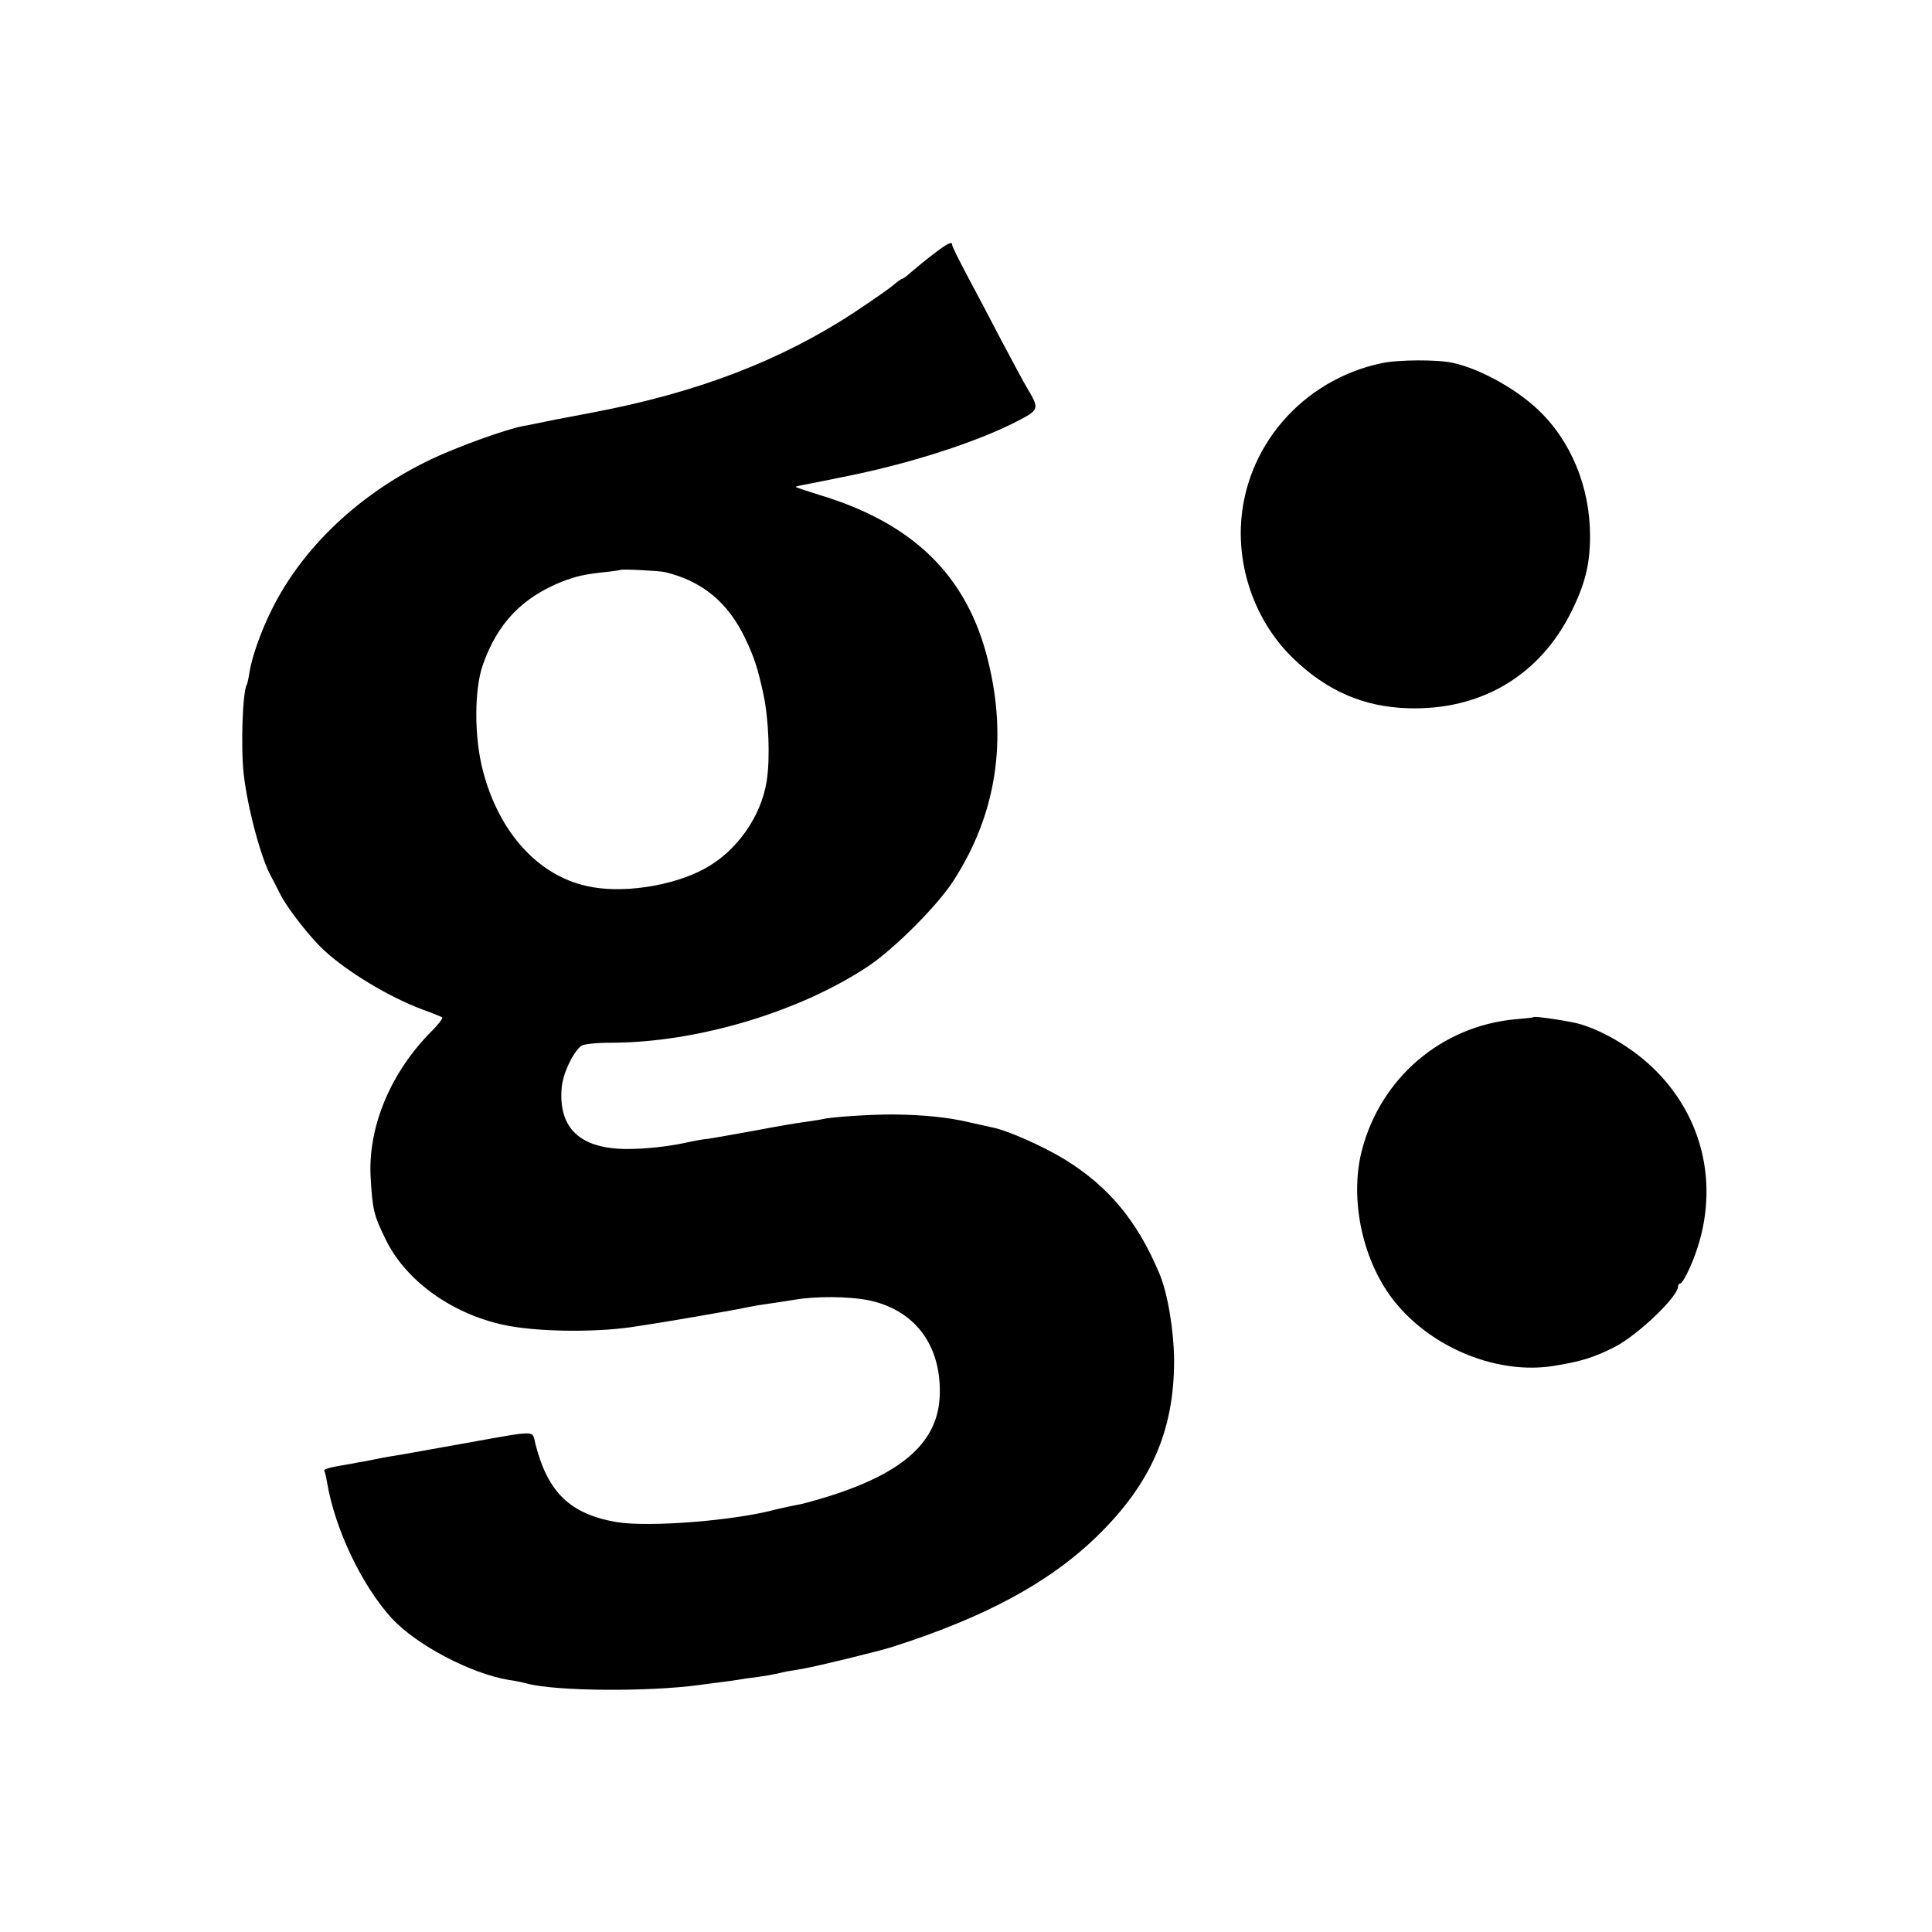
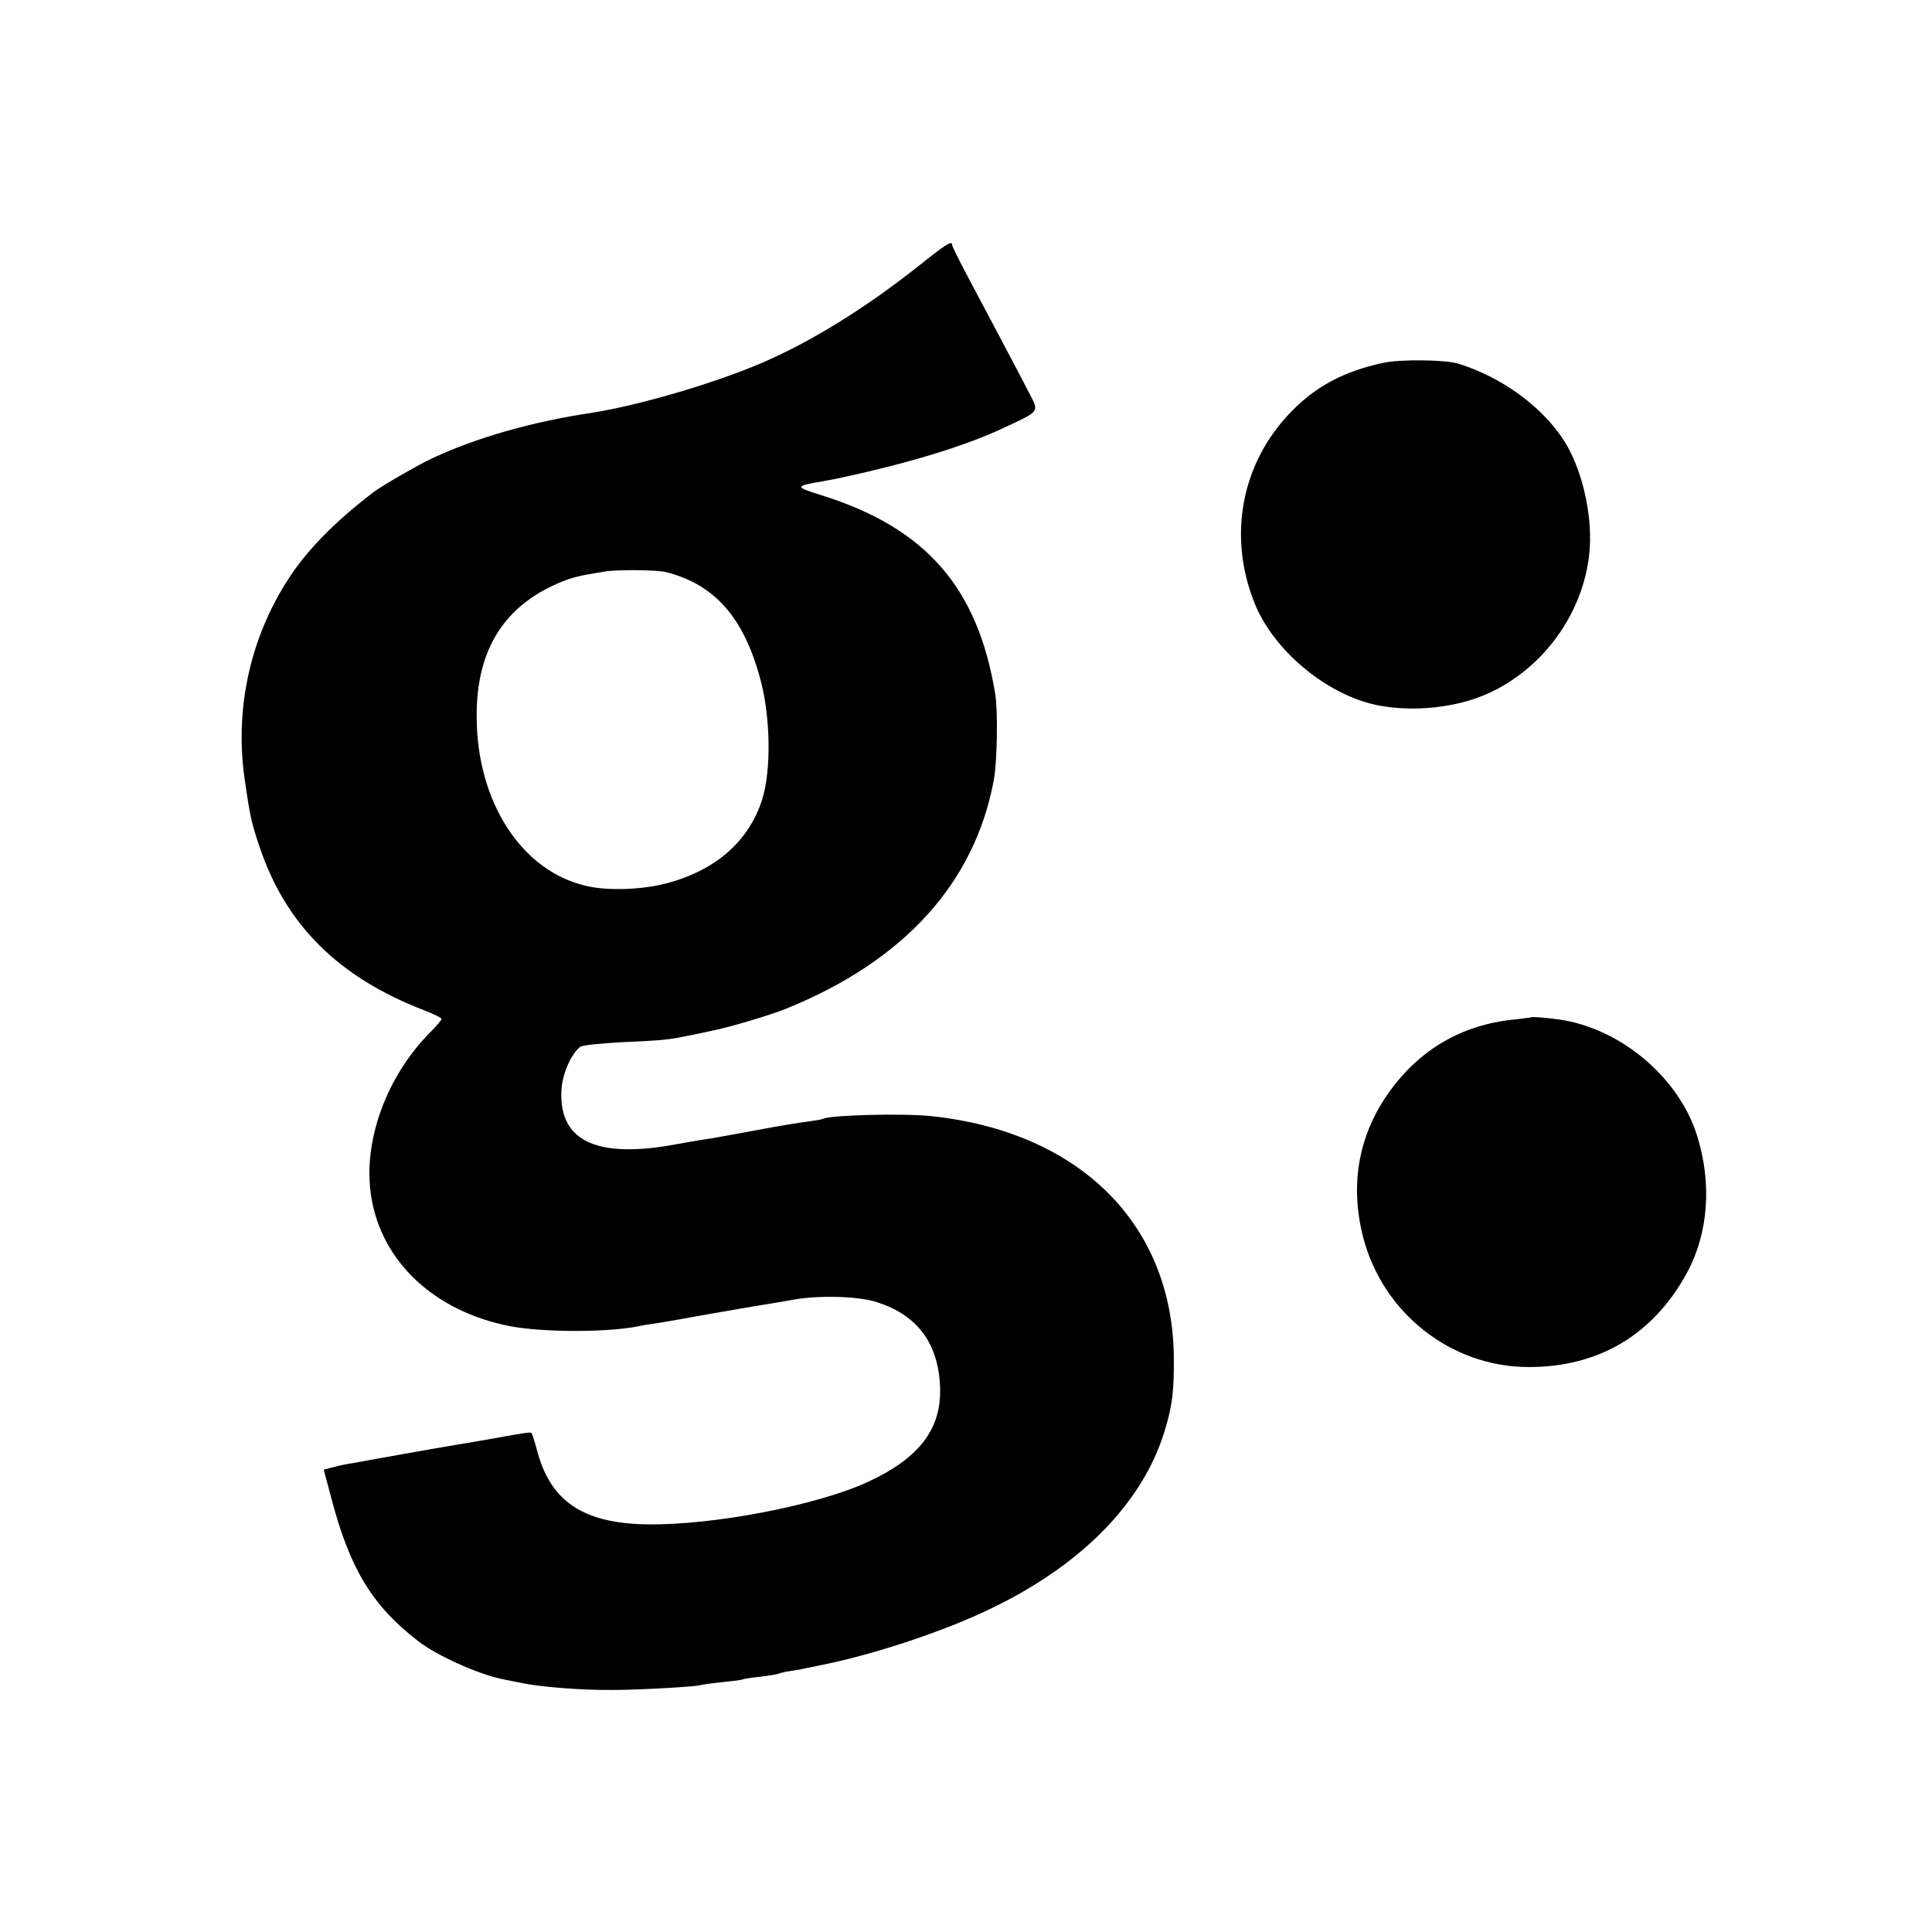
<svg xmlns="http://www.w3.org/2000/svg" version="1.0" width="700pt" height="700pt" viewBox="0 0 700 700" preserveAspectRatio="xMidYMid meet">
  <g transform="translate(0,700) scale(0.1,-0.1)" fill="#000000" stroke="none">
-     <path d="M3380 6078 c-30 -23 -66 -53 -80 -65 -14 -13 -28 -23 -31 -23 -3 0 -17 -10 -30 -21 -13 -12 -78 -57 -144 -101 -267 -175 -569 -291 -950 -363 -127 -24 -153 -29 -205 -40 -14 -3 -34 -7 -46 -9 -64 -12 -242 -77 -334 -121 -259 -124 -465 -320 -576 -545 -39 -78 -71 -170 -80 -225 -3 -22 -8 -43 -10 -46 -15 -26 -22 -223 -11 -324 14 -123 63 -306 99 -370 6 -11 22 -42 35 -68 26 -50 106 -153 157 -200 84 -78 235 -169 355 -214 36 -13 68 -26 73 -29 4 -2 -12 -24 -35 -47 -152 -151 -235 -351 -224 -535 7 -116 11 -134 54 -222 75 -156 254 -280 452 -315 127 -22 331 -22 461 0 14 2 43 7 64 10 21 3 91 15 155 26 64 11 125 22 136 24 11 2 31 6 45 9 14 3 43 8 65 11 22 3 69 10 105 16 78 13 190 12 262 -1 169 -33 268 -160 263 -342 -4 -168 -127 -282 -398 -368 -51 -16 -105 -31 -122 -33 -16 -3 -48 -10 -70 -15 -152 -42 -463 -66 -580 -47 -169 29 -250 107 -295 283 -13 51 14 51 -260 2 -96 -17 -200 -36 -230 -41 -52 -8 -70 -12 -130 -24 -14 -2 -36 -6 -50 -9 -75 -12 -99 -19 -95 -25 2 -4 7 -23 10 -42 29 -171 126 -373 234 -492 91 -98 287 -201 426 -224 17 -2 46 -8 65 -13 106 -28 441 -30 624 -5 17 2 51 7 76 10 25 3 54 7 65 9 11 2 43 7 70 10 28 4 57 9 65 11 8 2 26 6 40 9 14 2 43 7 65 11 50 9 268 62 315 77 337 107 573 234 747 404 193 189 277 380 277 634 -1 111 -23 243 -53 315 -80 191 -184 316 -343 414 -78 48 -213 108 -267 117 -12 3 -51 11 -85 19 -73 17 -164 26 -266 27 -75 1 -232 -9 -260 -17 -8 -2 -37 -6 -63 -10 -26 -3 -107 -17 -180 -31 -73 -13 -150 -27 -171 -30 -22 -2 -58 -9 -80 -14 -70 -15 -148 -23 -216 -23 -168 1 -247 75 -235 221 4 51 39 126 70 152 8 7 53 12 112 12 309 1 678 111 927 276 95 63 252 220 310 310 156 241 198 510 125 802 -76 305 -271 495 -611 597 -48 15 -87 28 -85 29 1 2 16 5 32 8 33 6 46 9 160 32 227 46 465 123 607 196 85 44 85 45 39 123 -10 16 -51 93 -92 170 -40 77 -97 185 -126 239 -29 55 -53 103 -53 108 0 15 -15 8 -70 -34z m-970 -1151 c136 -33 229 -111 291 -242 33 -70 44 -105 65 -200 19 -89 25 -231 12 -314 -20 -131 -111 -258 -228 -320 -118 -63 -302 -90 -425 -61 -179 40 -319 198 -376 420 -31 121 -31 290 0 380 53 151 141 244 288 303 50 19 79 26 153 34 30 3 56 7 58 8 4 4 142 -3 162 -8z" />
-     <path d="M5005 5684 c-287 -61 -497 -304 -509 -591 -7 -178 63 -356 189 -478 122 -118 255 -176 415 -181 265 -9 479 118 594 351 50 101 67 173 67 273 0 179 -70 347 -191 460 -80 75 -209 146 -305 167 -56 13 -200 12 -260 -1z" />
-     <path d="M5557 3315 c-1 -2 -31 -5 -67 -8 -268 -25 -488 -213 -556 -476 -46 -181 5 -409 123 -552 137 -167 373 -260 572 -228 99 16 145 30 222 69 82 42 229 182 229 219 0 6 4 11 9 11 4 0 20 26 34 58 112 251 65 523 -123 712 -74 75 -180 140 -270 168 -33 11 -167 31 -173 27z" />
+     <path d="M3324 6033 c-191 -151 -387 -272 -564 -348 -174 -75 -454 -156 -618 -181 -213 -32 -415 -89 -577 -165 -44 -20 -183 -100 -210 -121 -128 -97 -228 -196 -295 -293 -149 -217 -211 -483 -174 -745 20 -139 25 -161 55 -250 95 -282 287 -472 597 -591 34 -13 62 -27 62 -31 0 -3 -17 -24 -38 -45 -162 -161 -249 -400 -217 -598 37 -237 230 -417 503 -470 121 -23 354 -23 467 0 11 3 38 7 60 10 22 3 112 19 200 35 88 15 178 31 200 34 22 4 67 11 100 17 88 16 225 13 292 -6 152 -44 233 -148 239 -310 6 -152 -75 -258 -261 -344 -183 -85 -562 -158 -802 -154 -232 4 -350 84 -398 271 -8 30 -17 57 -19 60 -4 4 -30 0 -156 -23 -14 -2 -104 -18 -200 -34 -96 -17 -187 -33 -203 -36 -15 -3 -39 -7 -55 -10 -15 -3 -41 -8 -57 -10 -17 -3 -42 -9 -56 -13 l-26 -7 28 -105 c67 -255 148 -388 314 -516 66 -52 220 -121 306 -138 13 -3 47 -9 75 -15 72 -14 212 -25 324 -24 96 0 310 12 320 18 3 1 36 6 75 10 38 4 72 8 75 10 3 2 33 7 65 10 33 4 63 9 66 11 4 2 24 7 45 10 22 3 44 7 49 9 6 1 28 5 50 10 186 36 441 119 613 201 335 158 560 385 641 647 29 95 35 146 34 272 -6 481 -342 814 -878 871 -103 11 -370 4 -394 -10 -3 -2 -28 -6 -56 -10 -27 -3 -111 -17 -185 -31 -74 -14 -149 -27 -165 -30 -17 -2 -71 -11 -120 -20 -290 -55 -429 9 -421 191 2 60 34 134 68 161 7 6 76 13 153 17 151 7 164 8 246 25 30 6 64 13 76 16 59 11 215 57 273 81 426 173 682 455 751 829 12 67 15 248 5 310 -63 387 -252 603 -631 721 -96 30 -96 33 5 50 40 7 42 8 90 18 236 52 431 112 565 175 135 63 130 57 94 127 -48 93 -168 319 -226 428 -29 55 -53 103 -53 108 0 18 -21 5 -126 -79z m-914 -1105 c181 -45 287 -167 347 -397 35 -136 37 -322 5 -426 -48 -153 -169 -259 -349 -306 -88 -23 -212 -27 -288 -9 -235 53 -398 305 -398 615 -1 244 102 404 310 488 41 16 60 21 153 36 43 8 188 6 220 -1z" />
+     <path d="M5010 5685 c-139 -30 -242 -84 -332 -177 -181 -186 -231 -452 -131 -697 63 -153 224 -298 393 -353 133 -43 326 -30 457 32 222 103 370 338 364 575 -3 126 -43 265 -102 350 -80 118 -223 220 -374 267 -46 15 -214 17 -275 3z" />
+     <path d="M5547 3314 c-1 -1 -29 -4 -62 -8 -188 -19 -341 -108 -452 -263 -111 -155 -143 -336 -94 -526 71 -274 317 -468 595 -470 257 -2 457 117 579 343 77 143 90 322 36 495 -66 211 -277 389 -499 421 -51 7 -99 11 -103 8z" />
  </g>
</svg>
